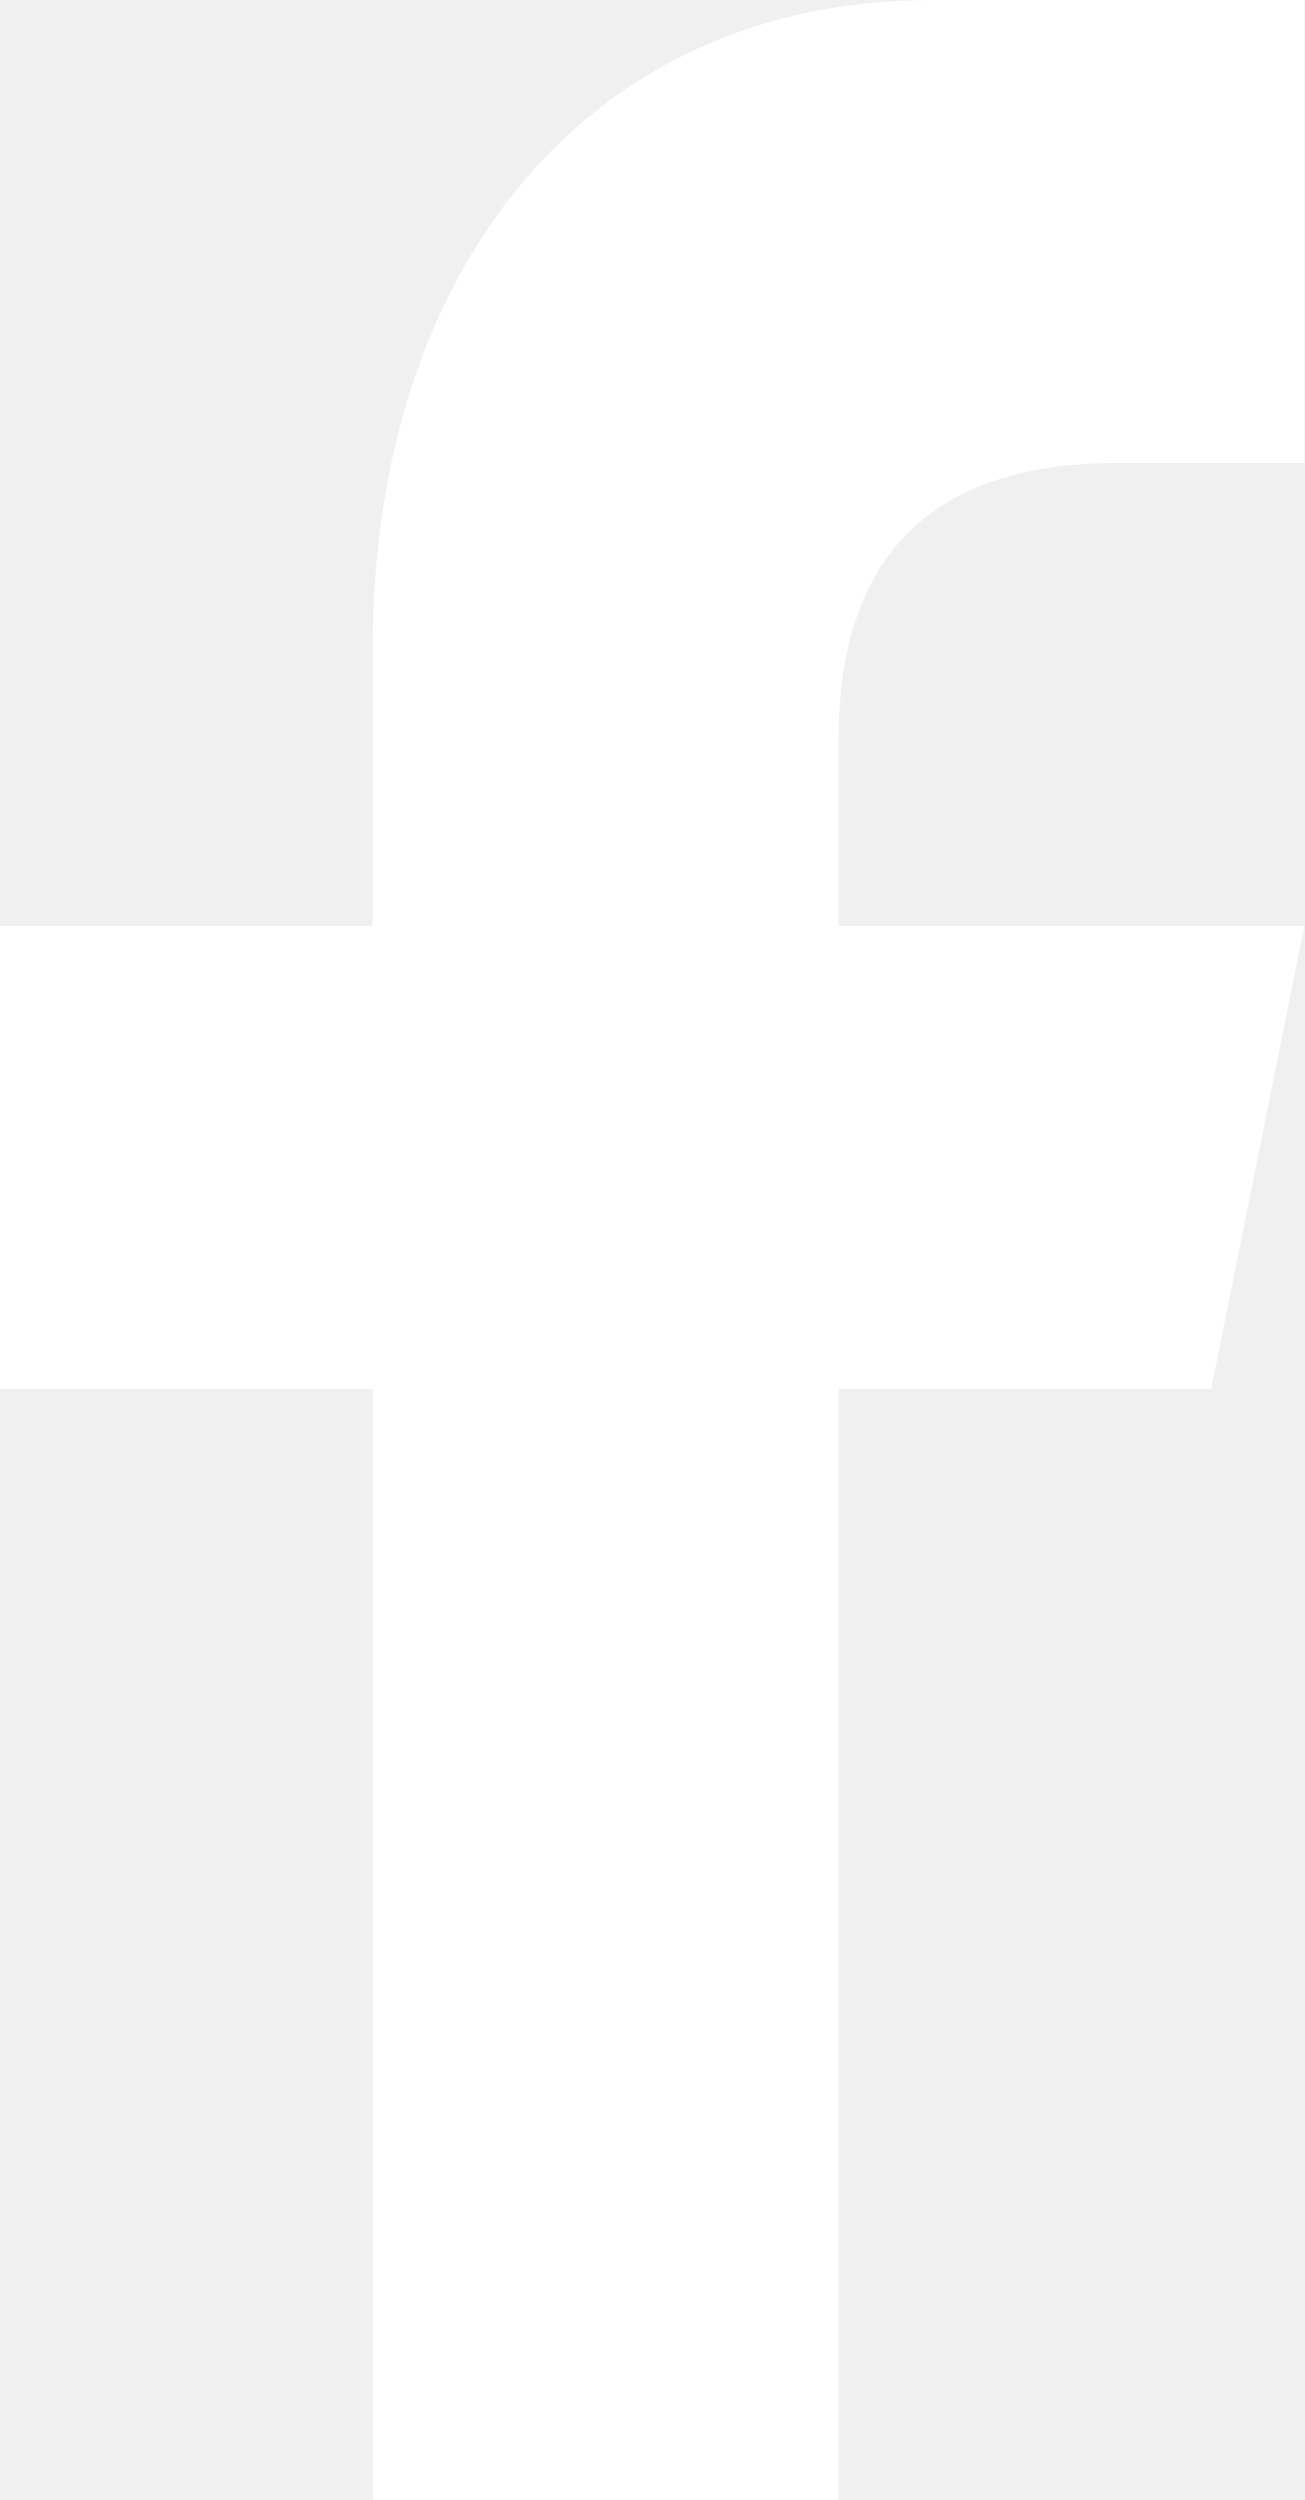
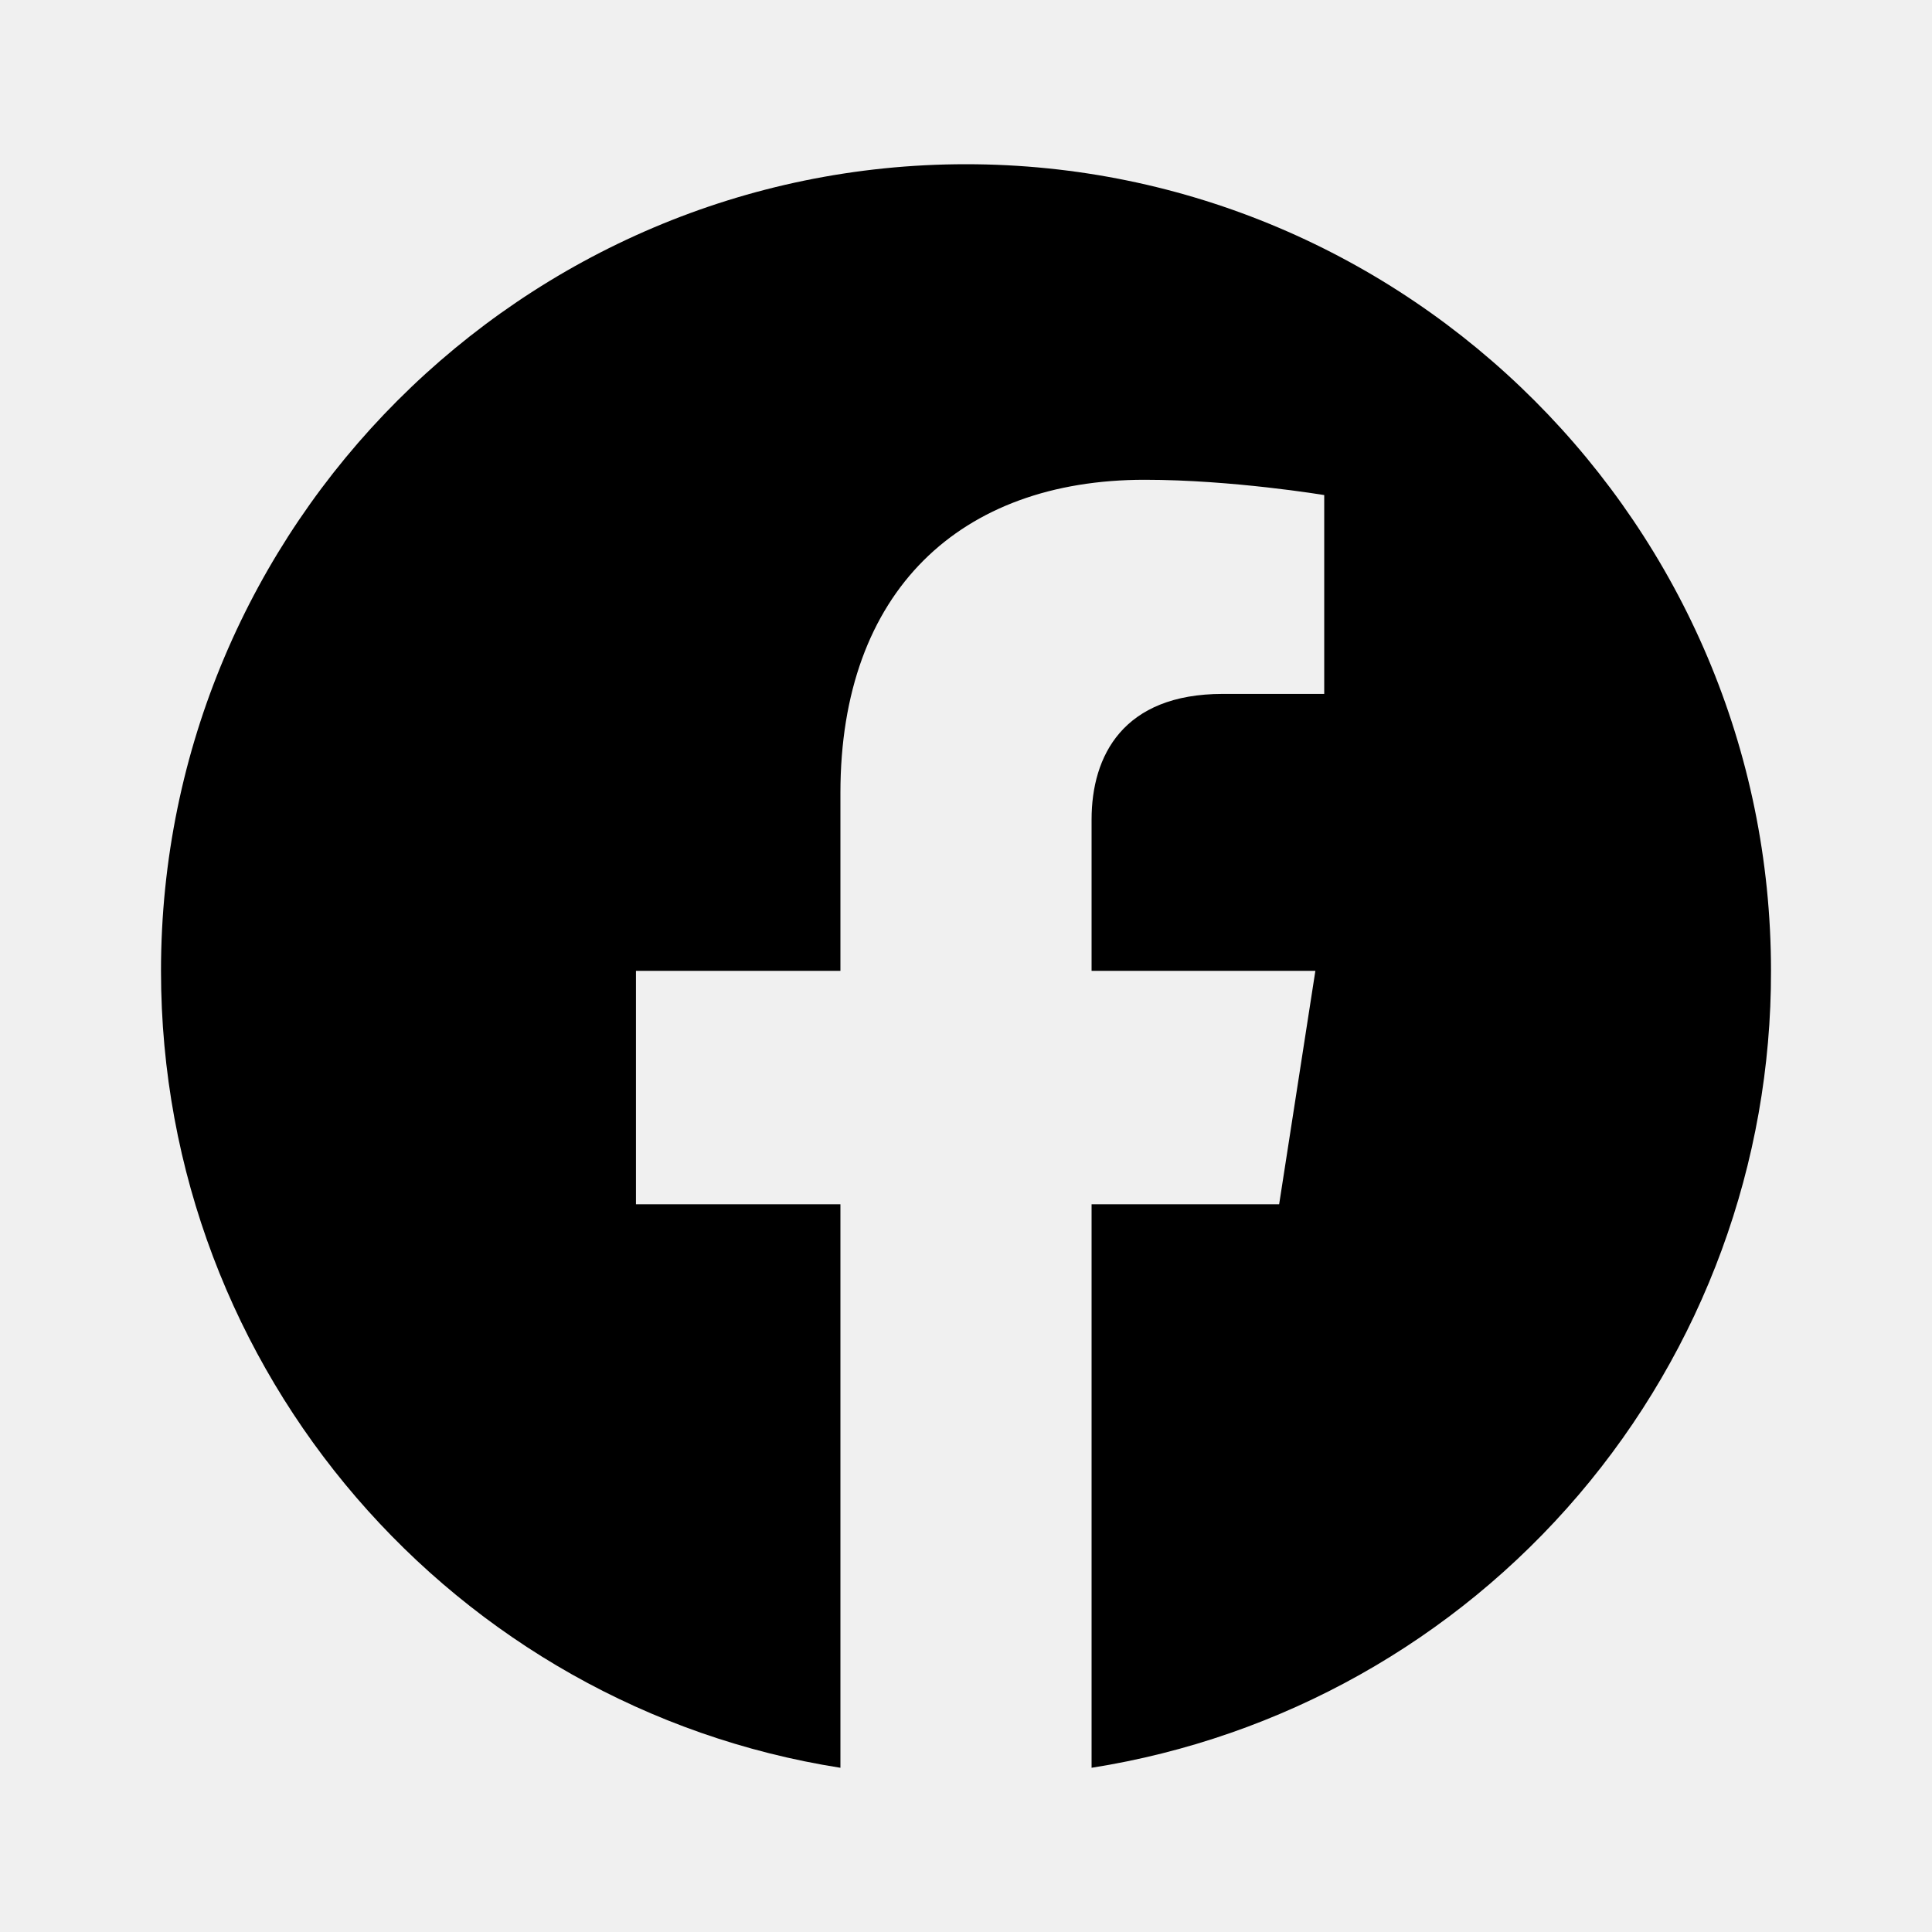
- <svg xmlns="http://www.w3.org/2000/svg" width="12" height="23" viewBox="0 0 12 23" fill="none">
-   <path d="M7.714 23V12.778H11.143L12 8.519H7.714V6.815C7.714 5.111 8.573 4.259 10.286 4.259H12V0C11.143 0 10.08 0 8.571 0C5.421 0 3.429 2.454 3.429 5.963V8.519H0V12.778H3.429V23H7.714Z" fill="white" />
+ <svg xmlns="http://www.w3.org/2000/svg" fill="#000000" width="800px" height="800px" viewBox="0 0 24 24">
+   <path d="M12 2.04C6.5 2.04 2 6.53 2 12.06C2 17.06 5.66 21.21 10.44 21.96V14.96H7.9V12.06H10.44V9.85C10.44 7.34 11.93 5.96 14.22 5.96C15.31 5.96 16.45 6.15 16.45 6.15V8.62H15.19C13.95 8.62 13.56 9.39 13.56 10.18V12.06H16.34L15.89 14.96H13.56V21.96C15.916 21.588 18.062 20.386 19.61 18.57C21.158 16.755 22.005 14.446 22 12.06C22 6.53 17.5 2.04 12 2.04Z" />
</svg>
